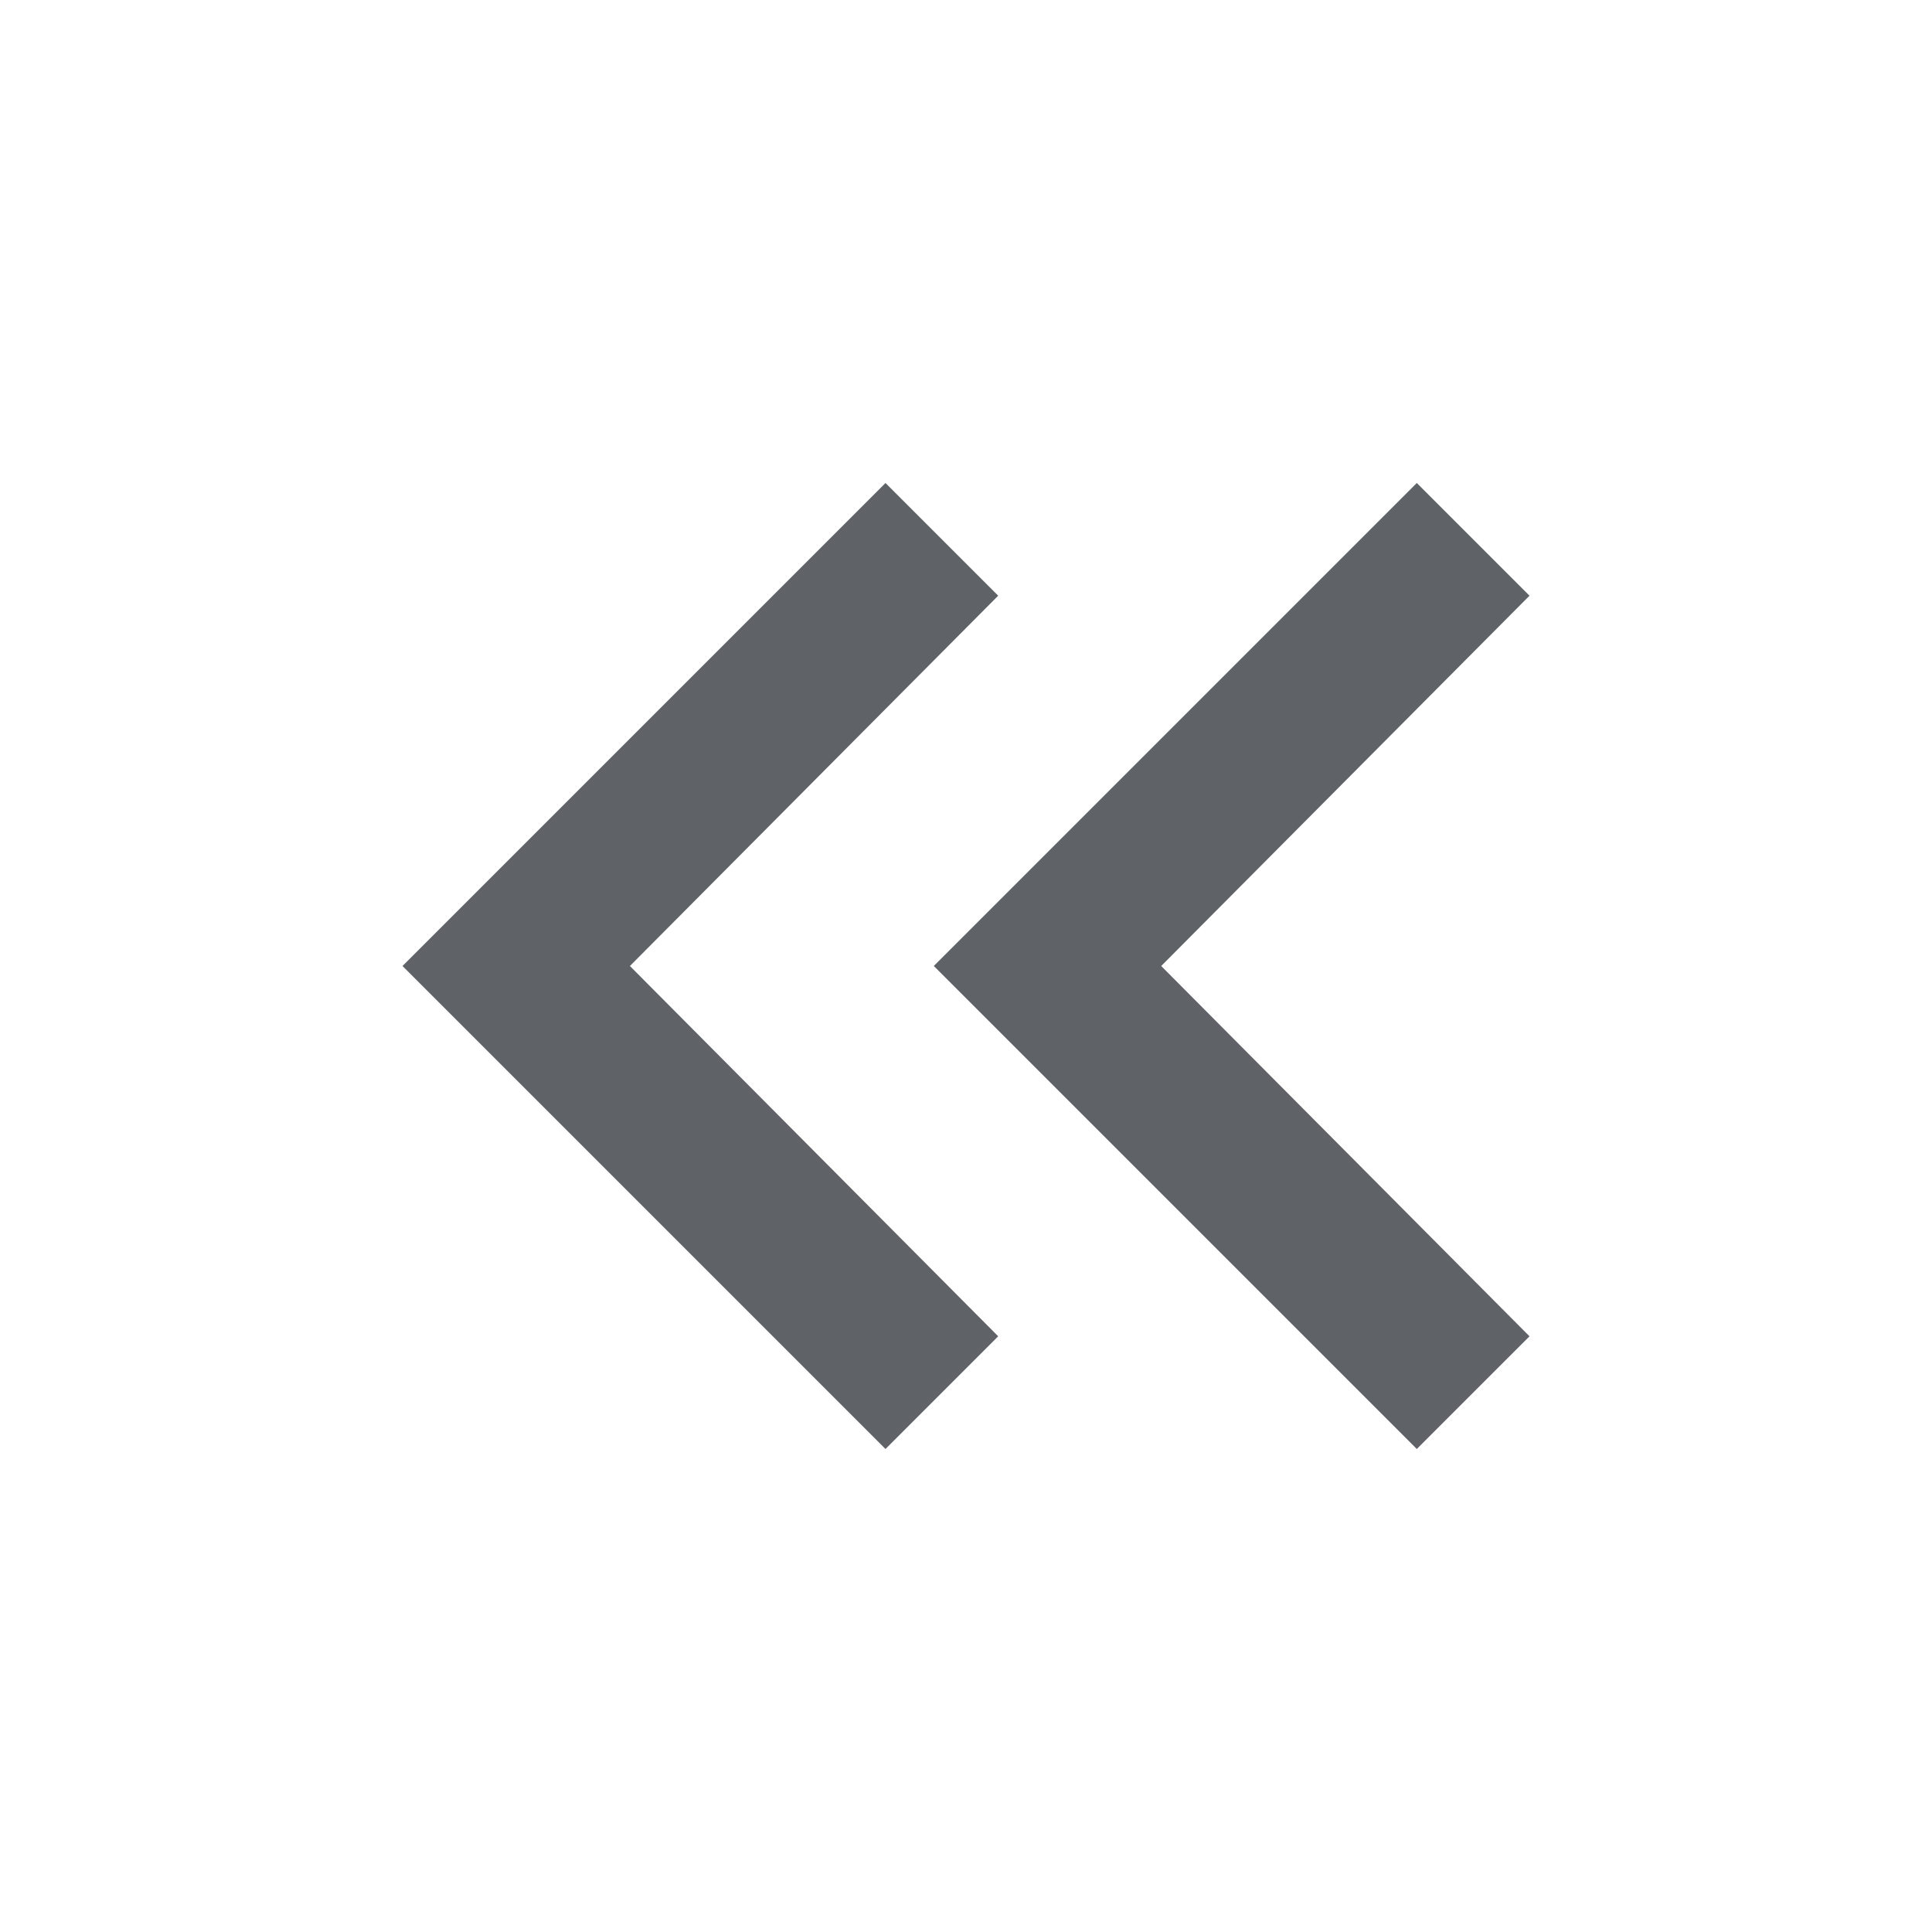
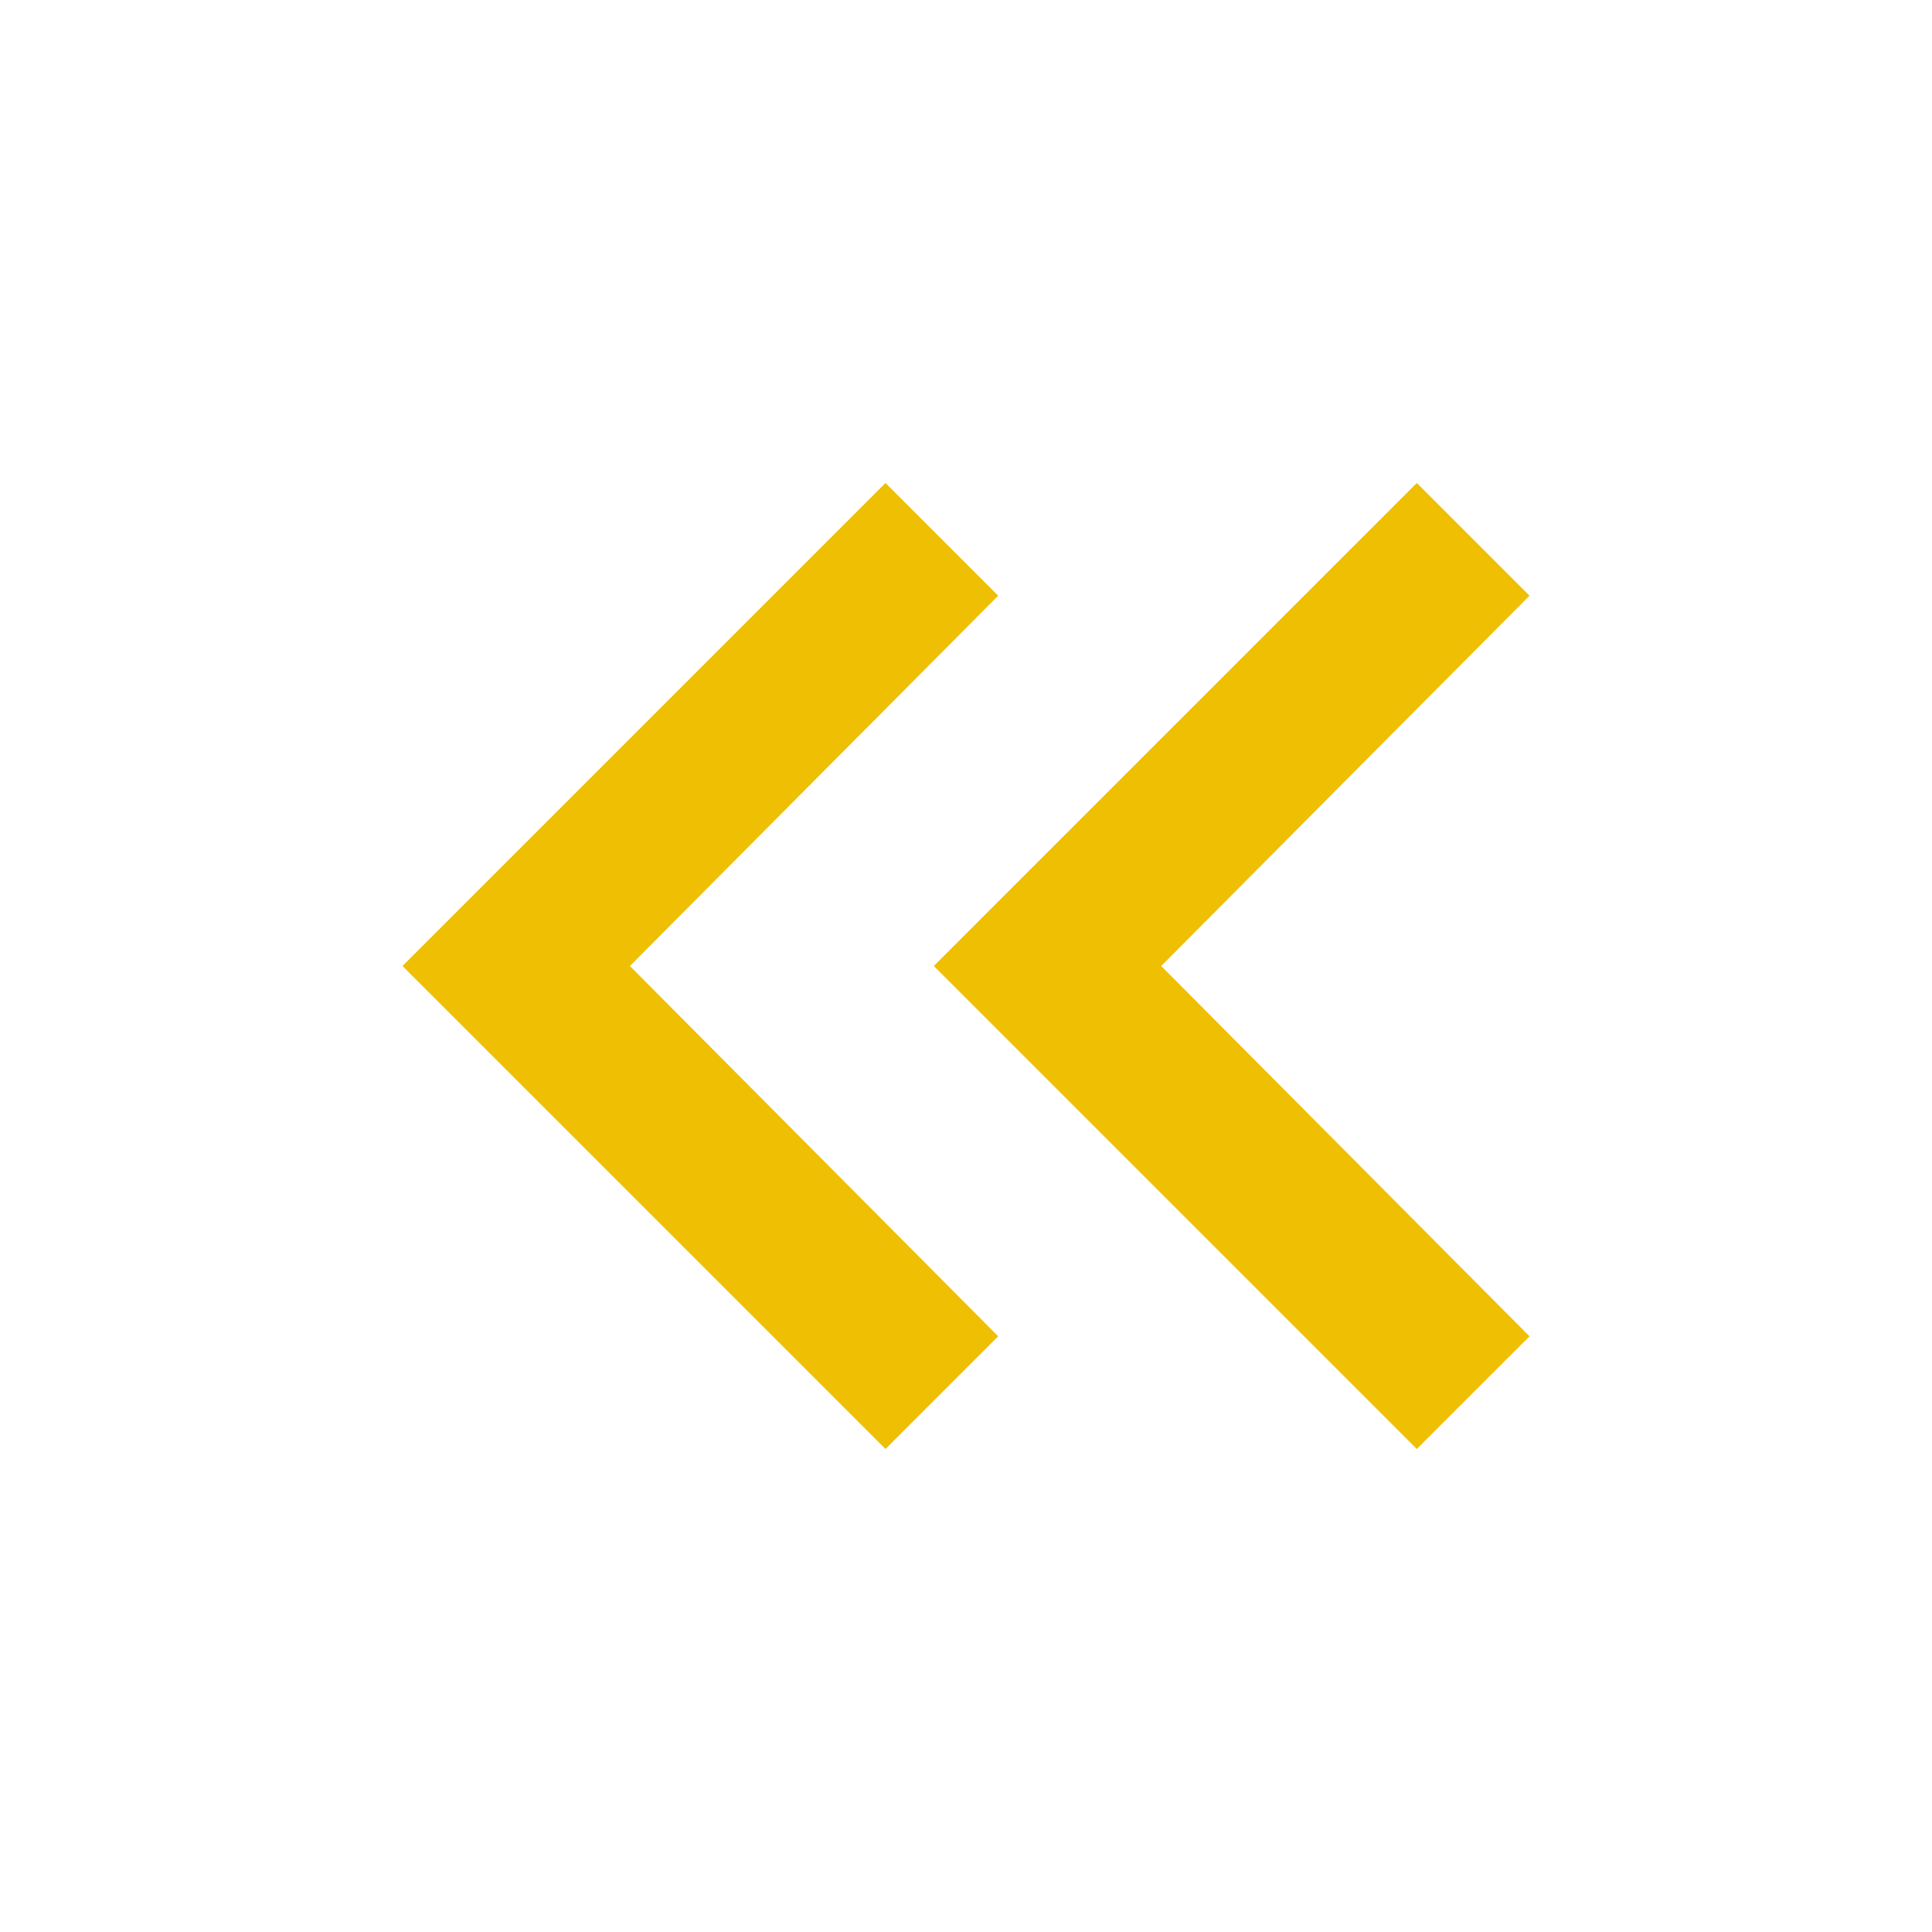
- <svg xmlns="http://www.w3.org/2000/svg" height="24px" viewBox="0 -960 960 960" width="24px" fill="#5f6368">
+ <svg xmlns="http://www.w3.org/2000/svg" height="24px" viewBox="0 -960 960 960" width="24px" fill="#EFBF04">
  <path d="M440-240 200-480l240-240 56 56-183 184 183 184-56 56Zm264 0L464-480l240-240 56 56-183 184 183 184-56 56Z" />
</svg>
